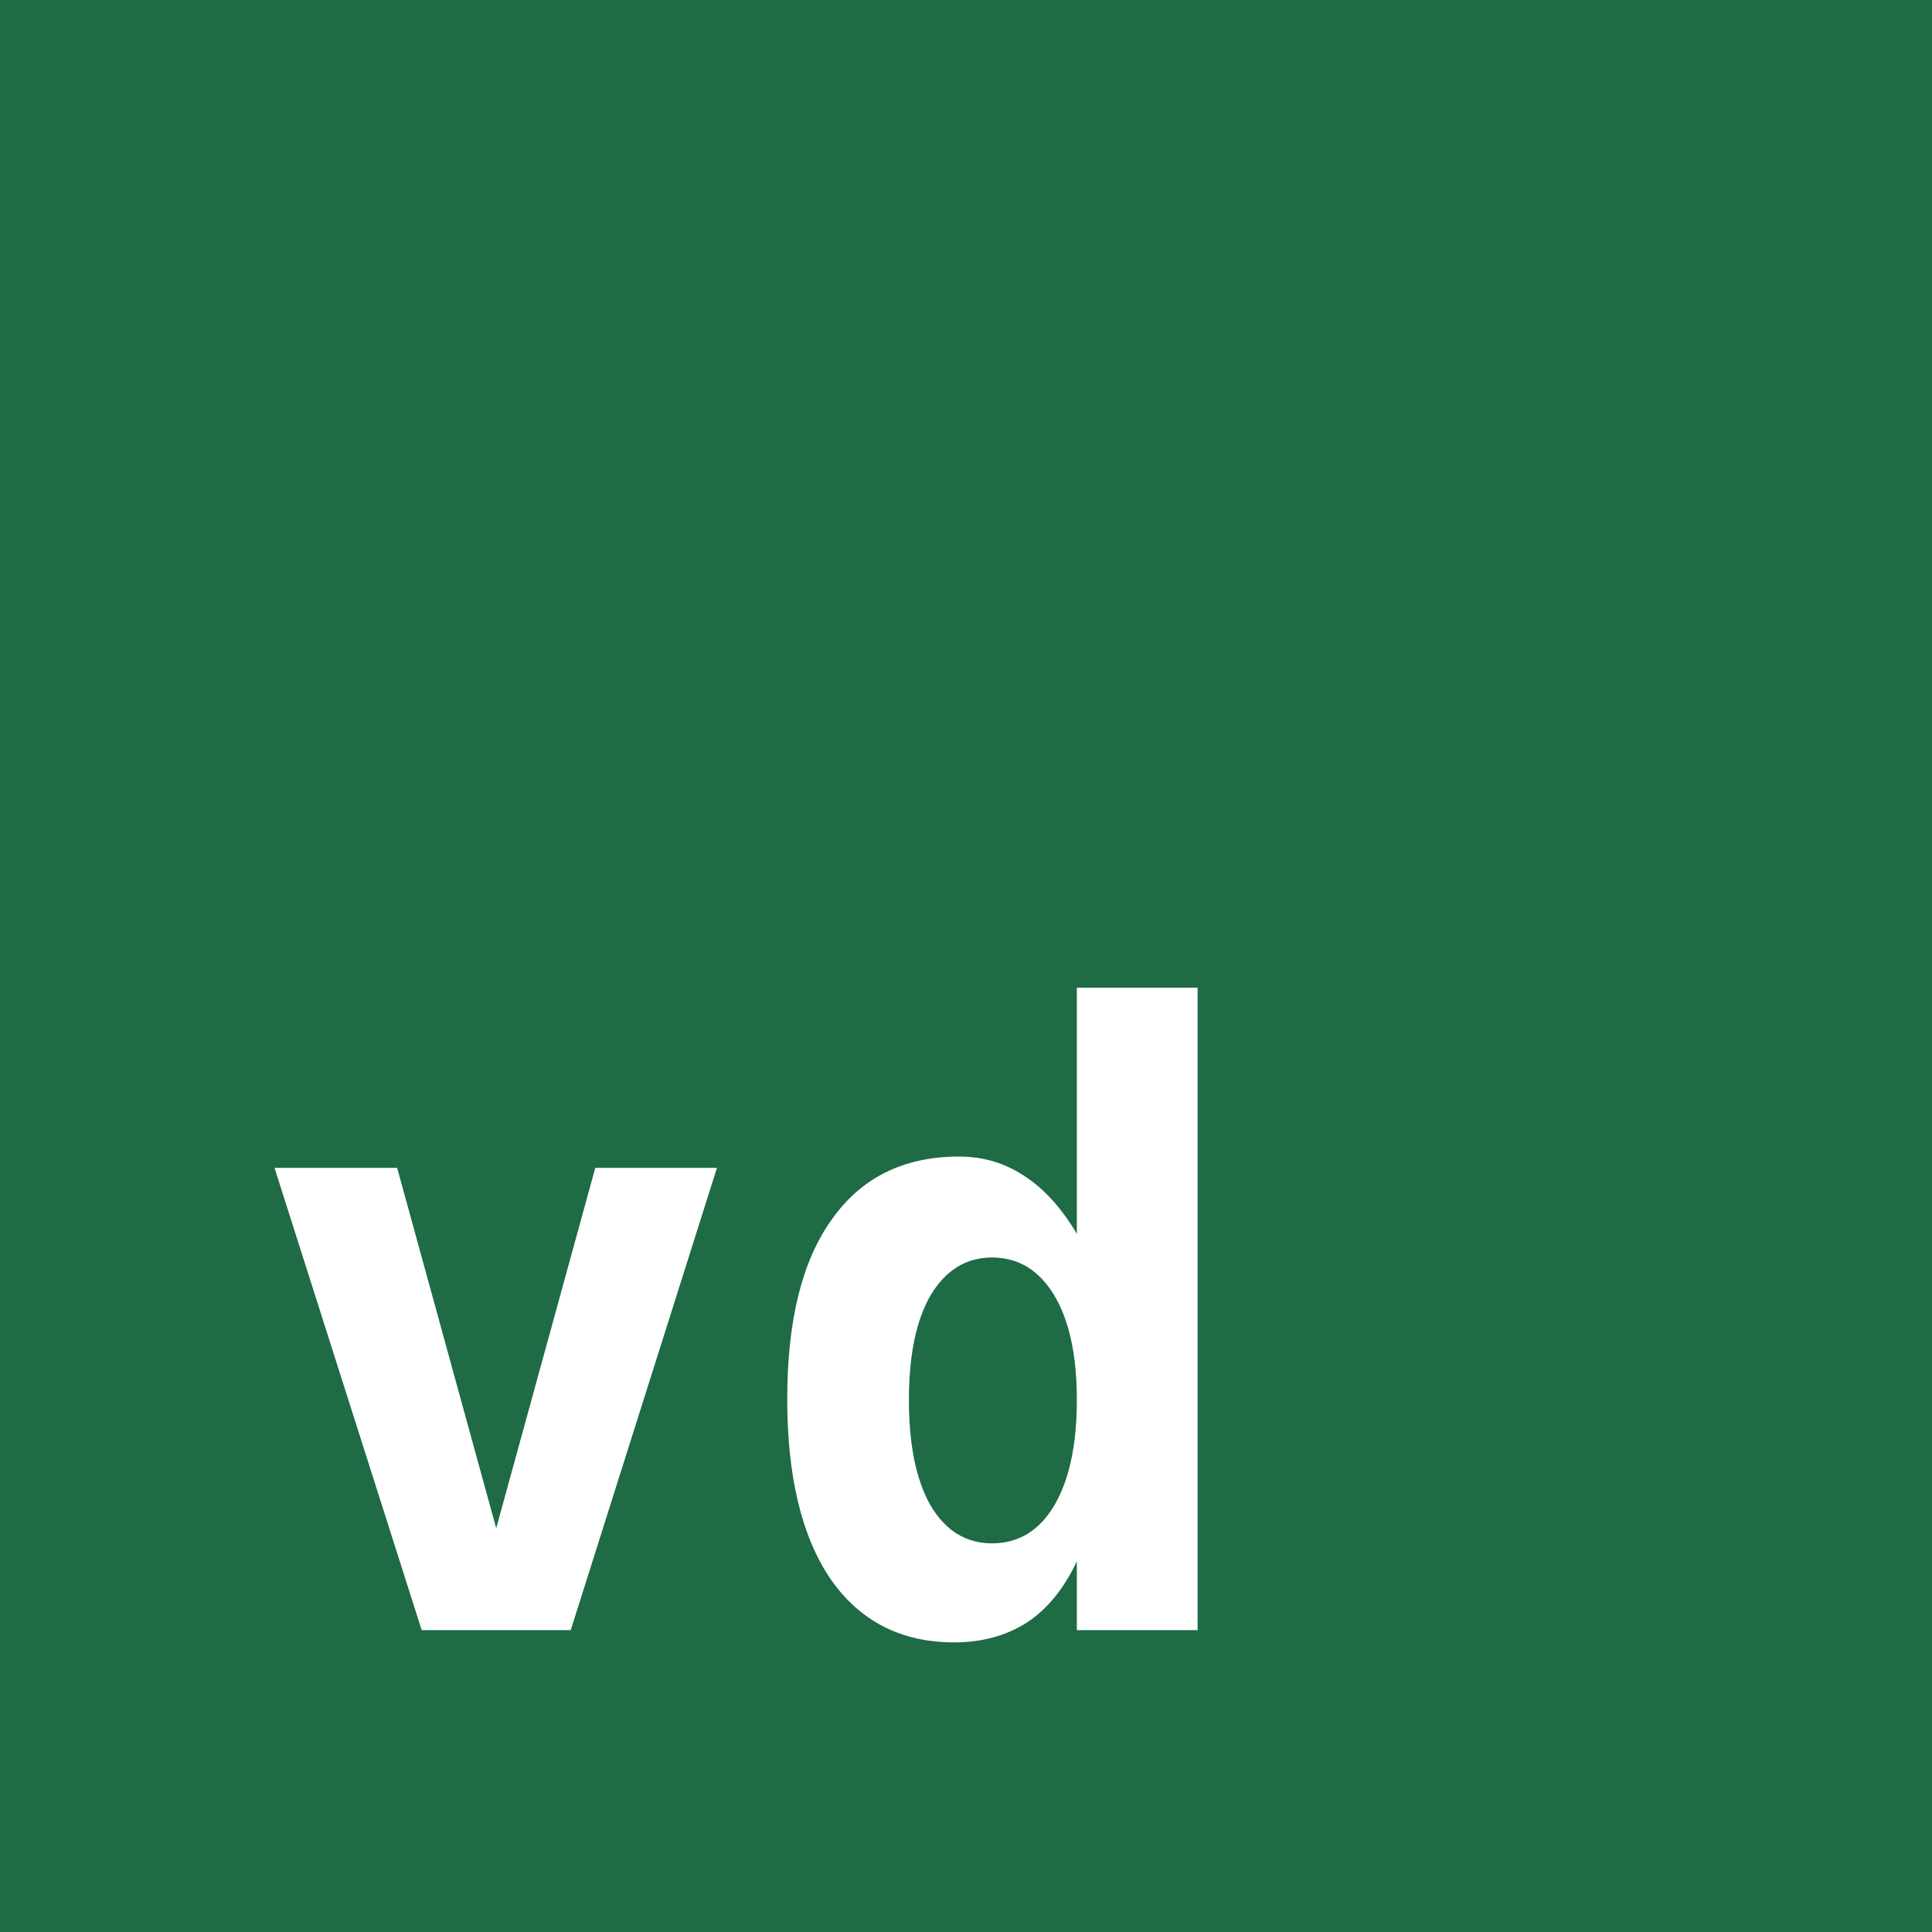
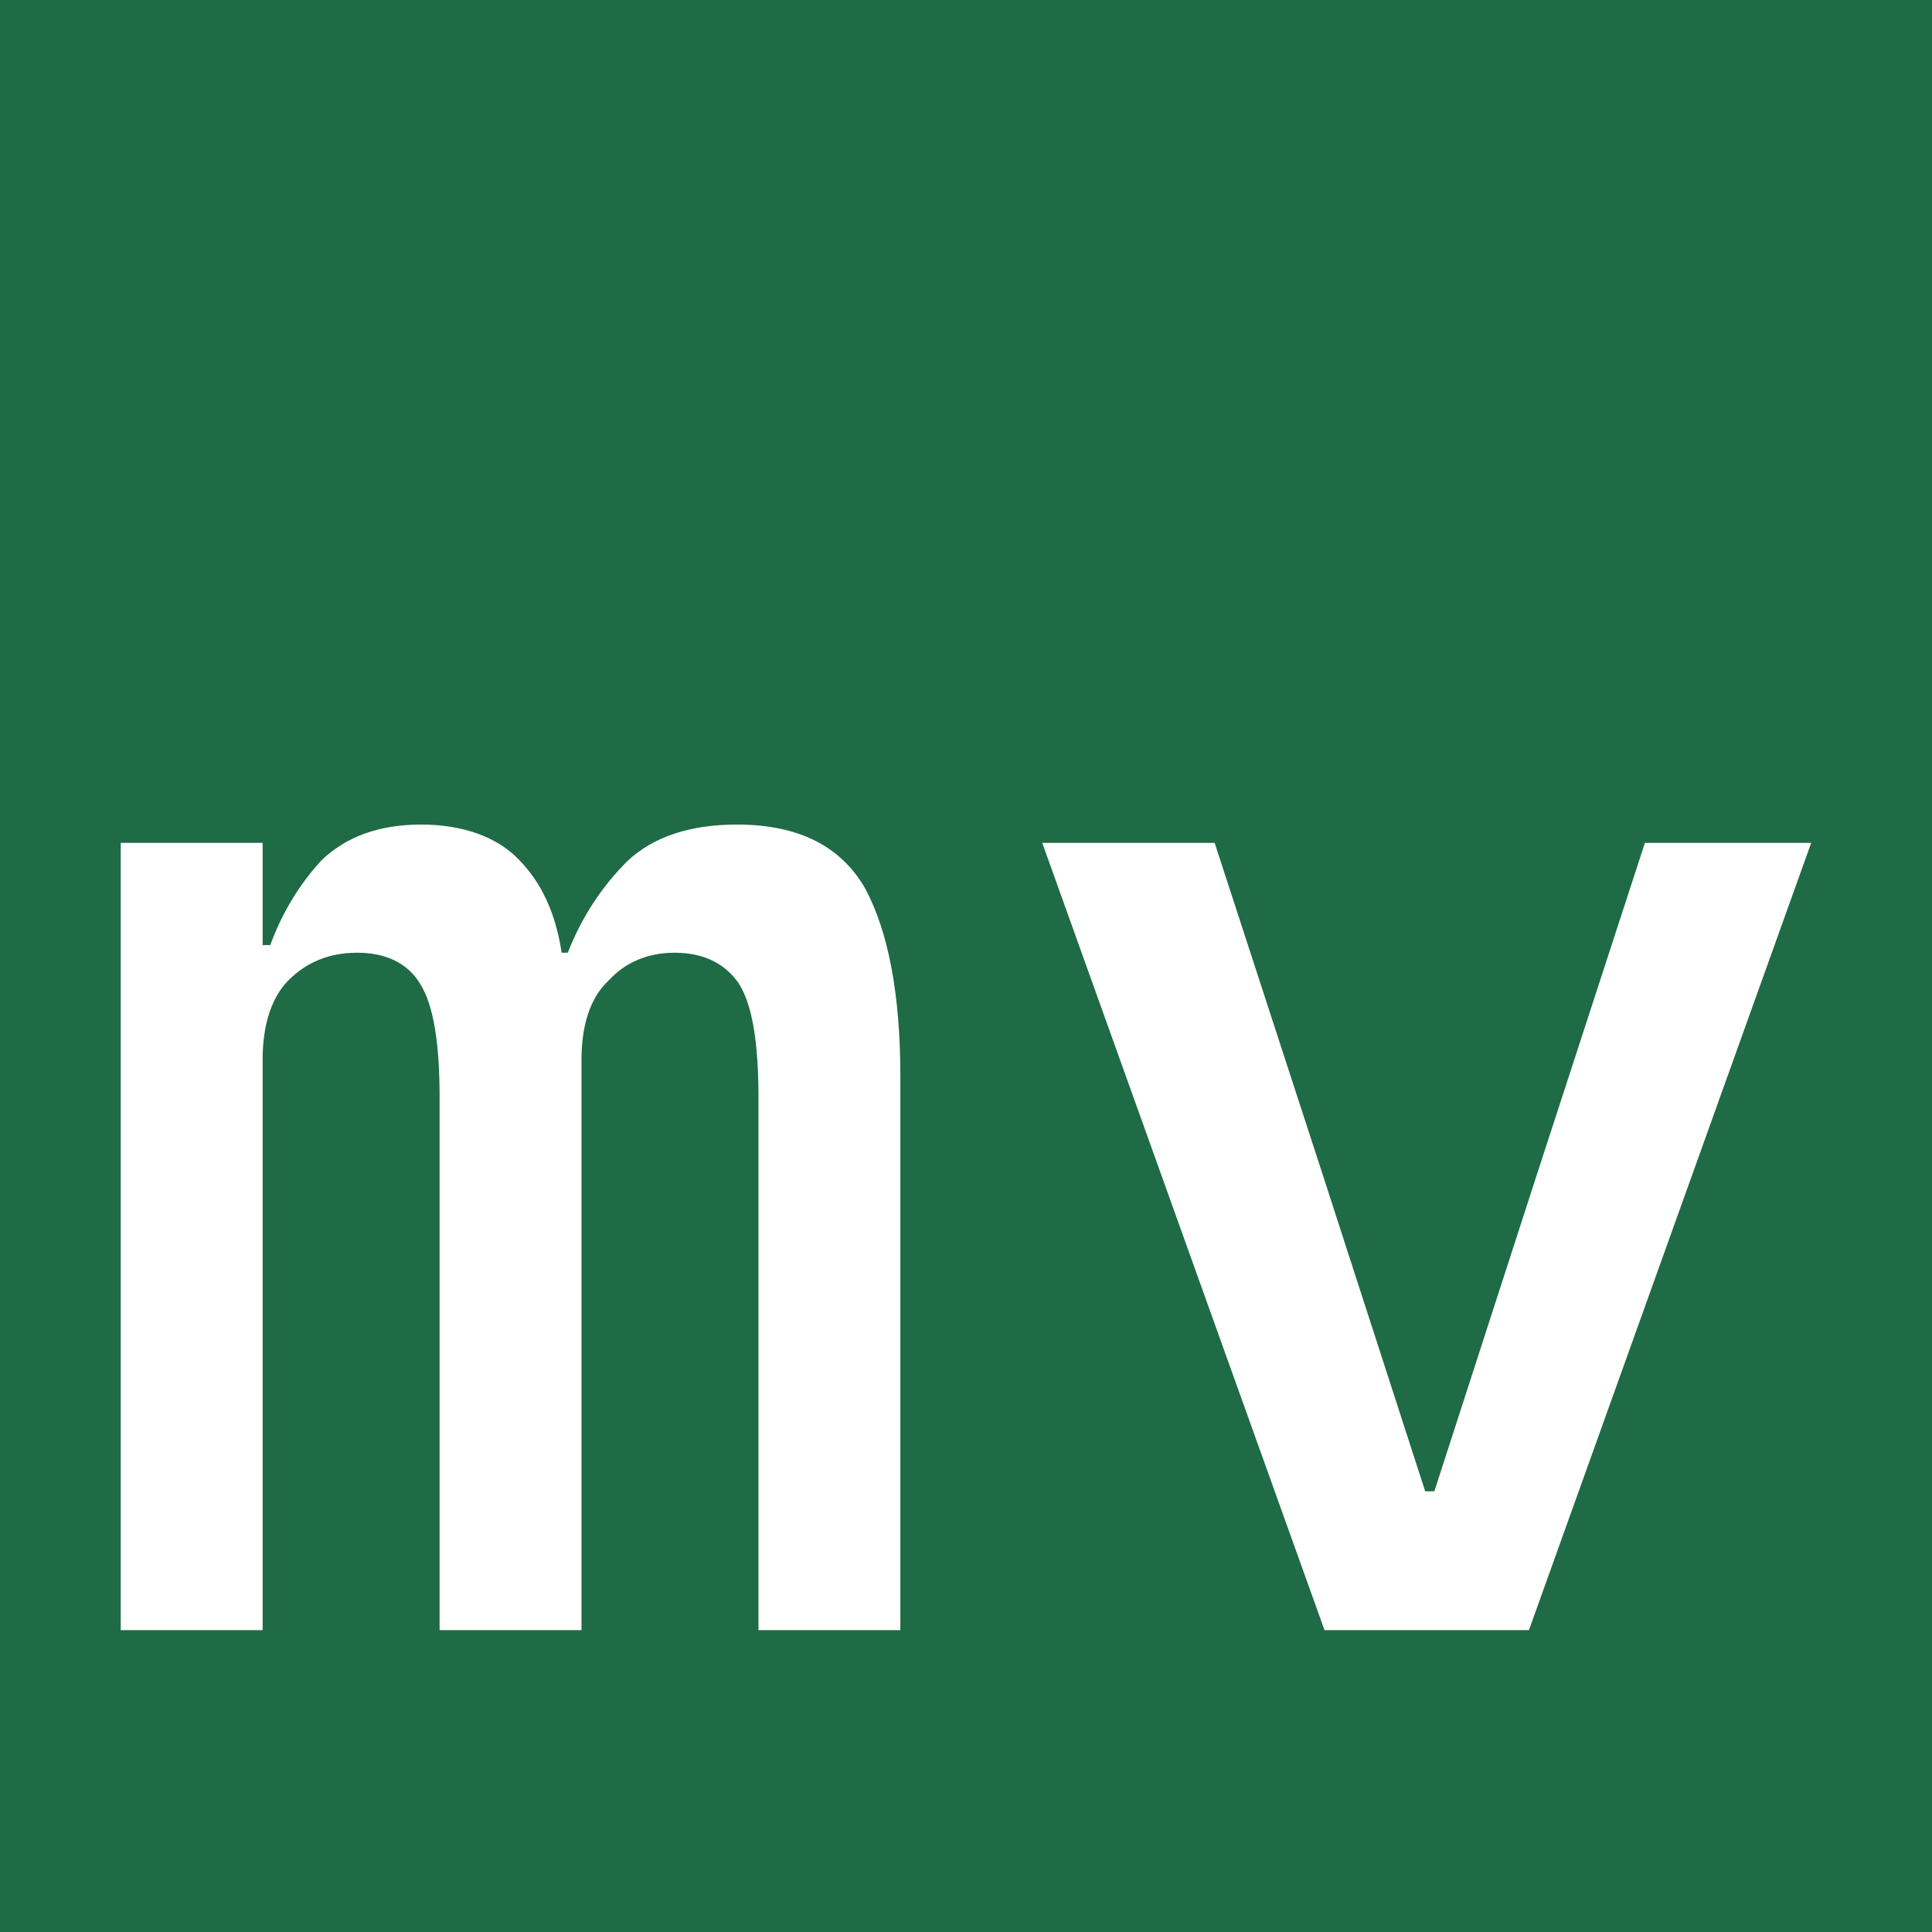
- <svg xmlns="http://www.w3.org/2000/svg" viewBox="0 0 32 32">
-   <rect width="32" height="32" fill="#1e6b45" />
-   <text x="4" y="27" fill="#fff" font-family="ui-monospace, Menlo, Consolas, monospace" font-size="14" font-weight="600">vd</text>
+ <svg xmlns="http://www.w3.org/2000/svg" viewBox="0 0 32 32" width="32" height="32">
+   <rect width="32" height="32" fill="#1E6B45" />
+   <path fill="#FFFFFF" transform="translate(0.888 27) scale(0.02527 -0.02527)" d="M44 0 L44 516 L137 516 L137 449 L142 449 C150 471 162 490 176 505 C192 520 213 528 241 528 C268 528 290 520 304 506 C320 490 329 470 333 444 L337 444 C346 467 359 487 376 504 C393 520 417 528 448 528 C488 528 516 514 532 486 C547 458 555 417 555 363 L555 0 L462 0 L462 349 C462 385 458 410 449 424 C440 437 426 444 407 444 C390 444 375 438 364 426 C352 415 346 397 346 374 L346 0 L253 0 L253 349 C253 385 249 410 240 424 C232 437 218 444 199 444 C181 444 166 438 154 426 C143 415 137 397 137 374 L137 0 Z M833 0 L648 516 L761 516 L832 298 L899 91 L905 91 L972 298 L1043 516 L1152 516 L967 0 Z" />
</svg>
